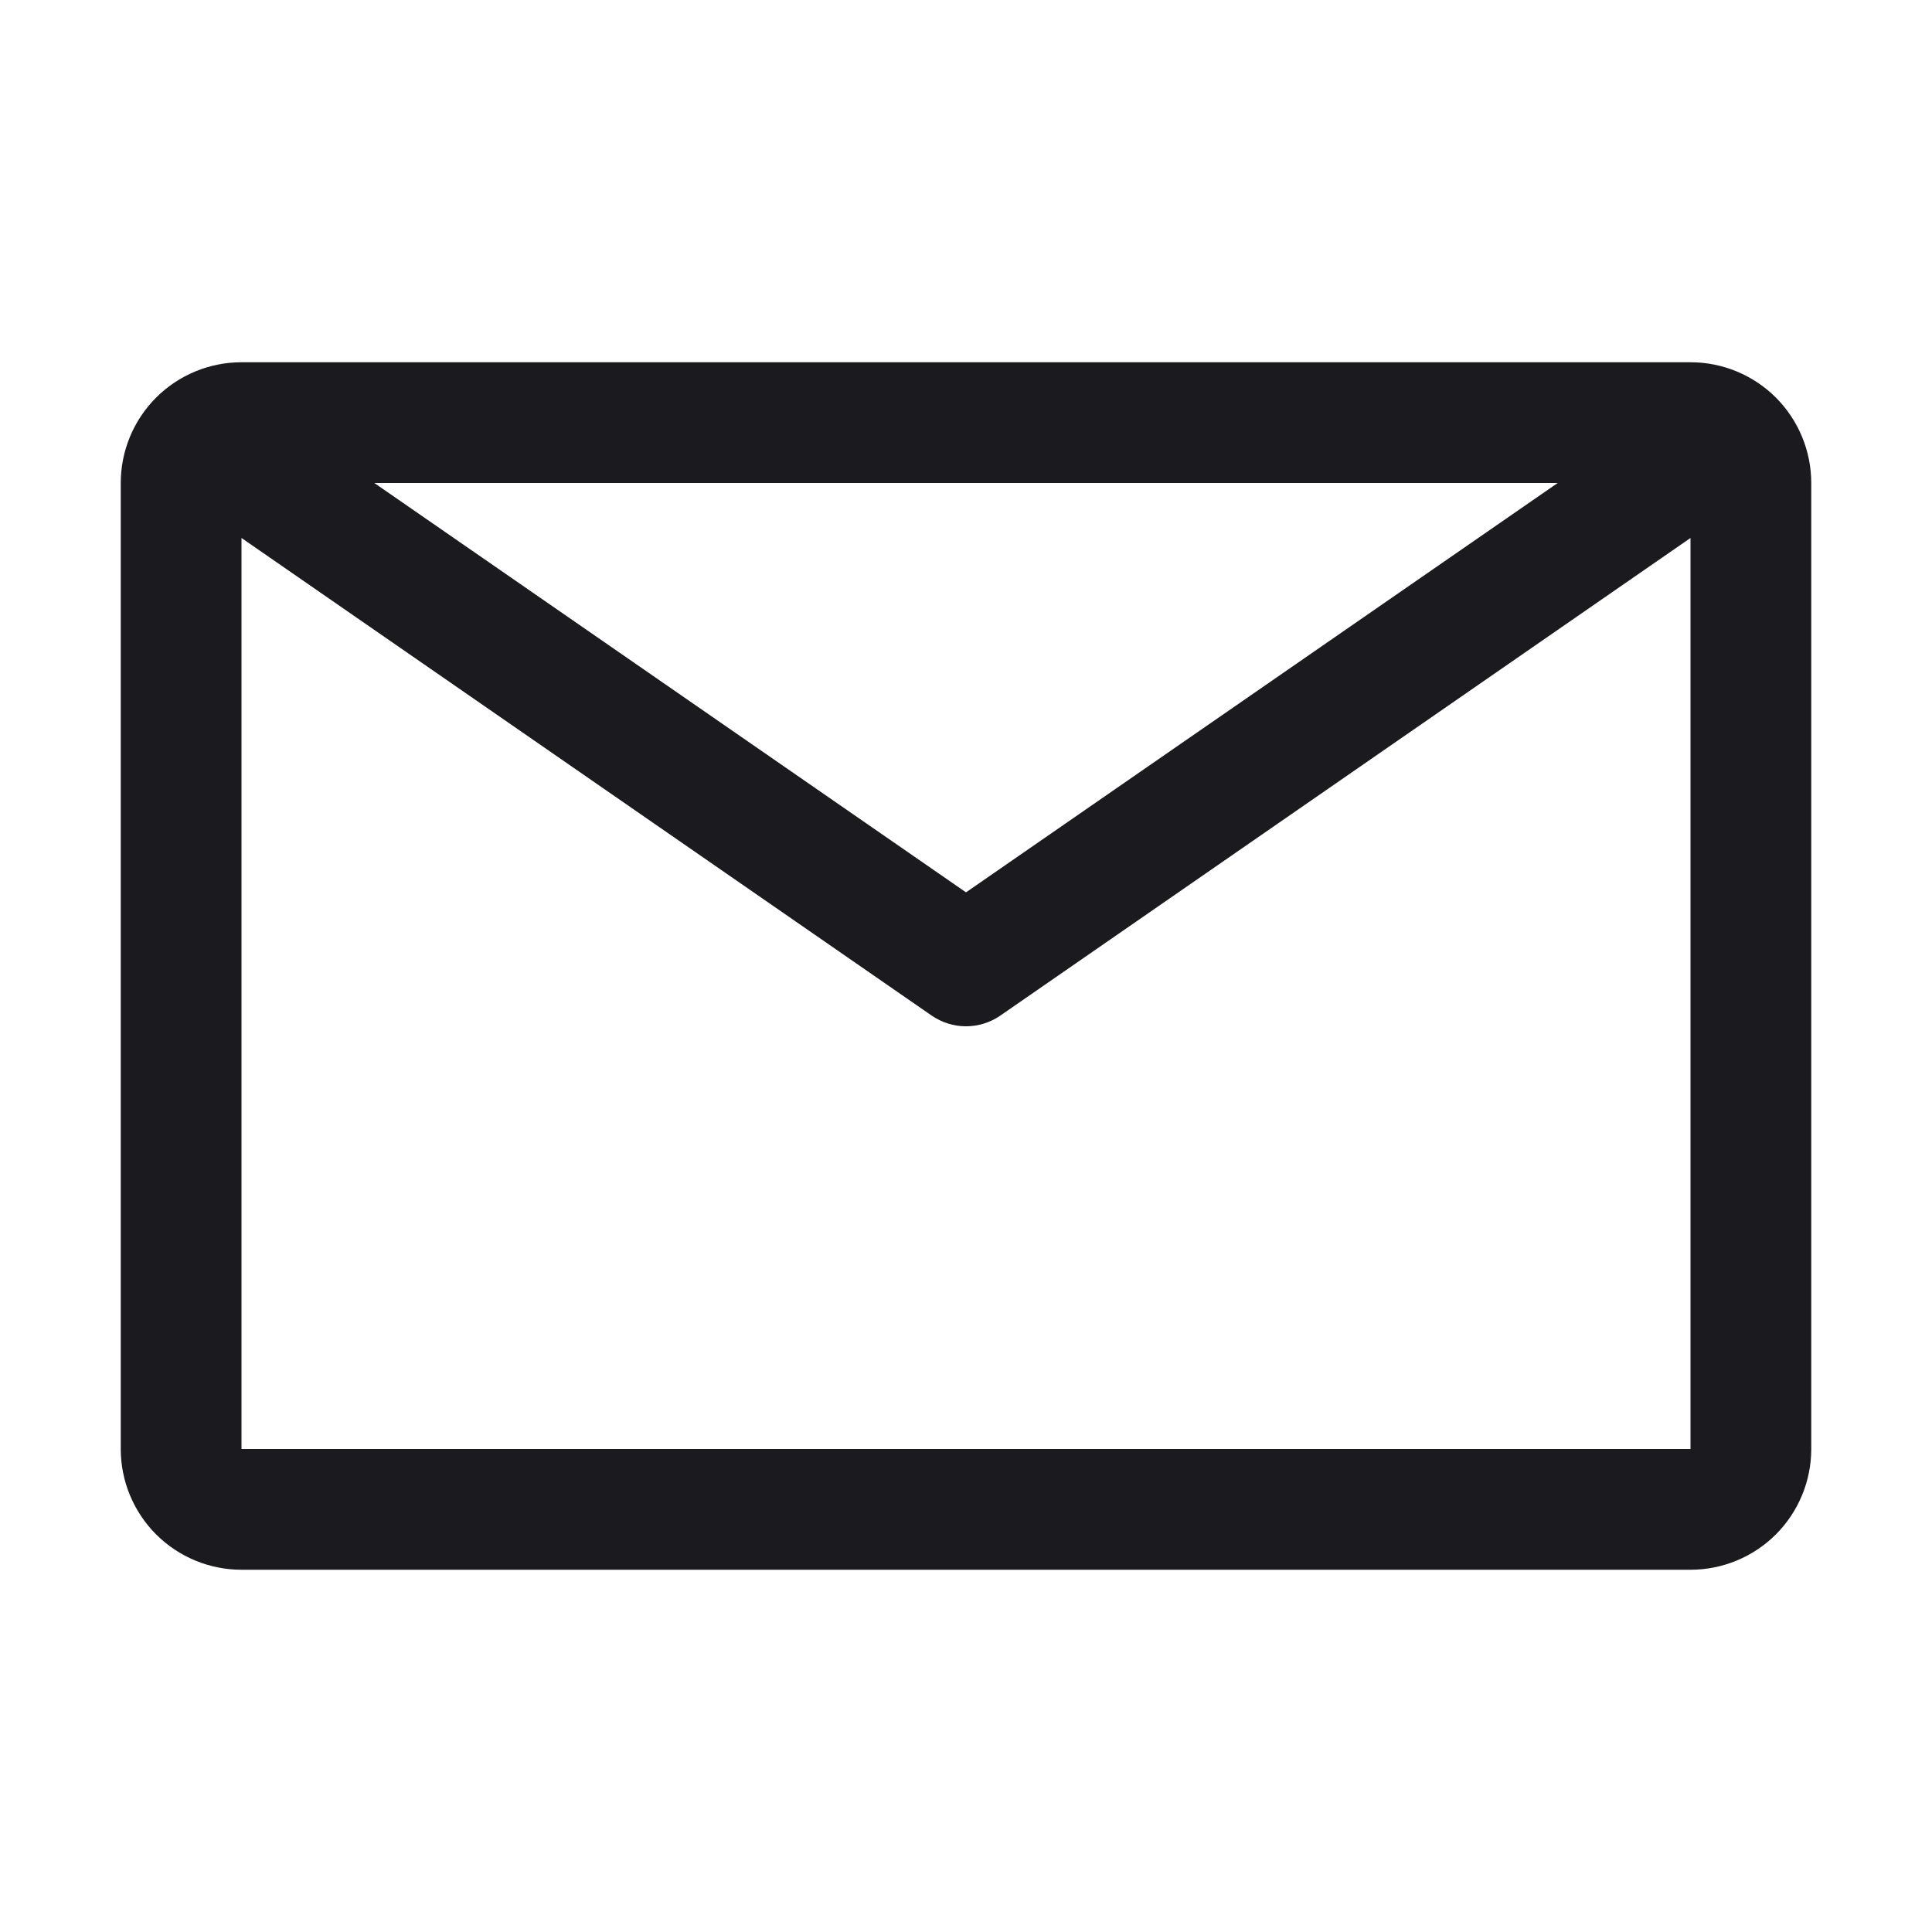
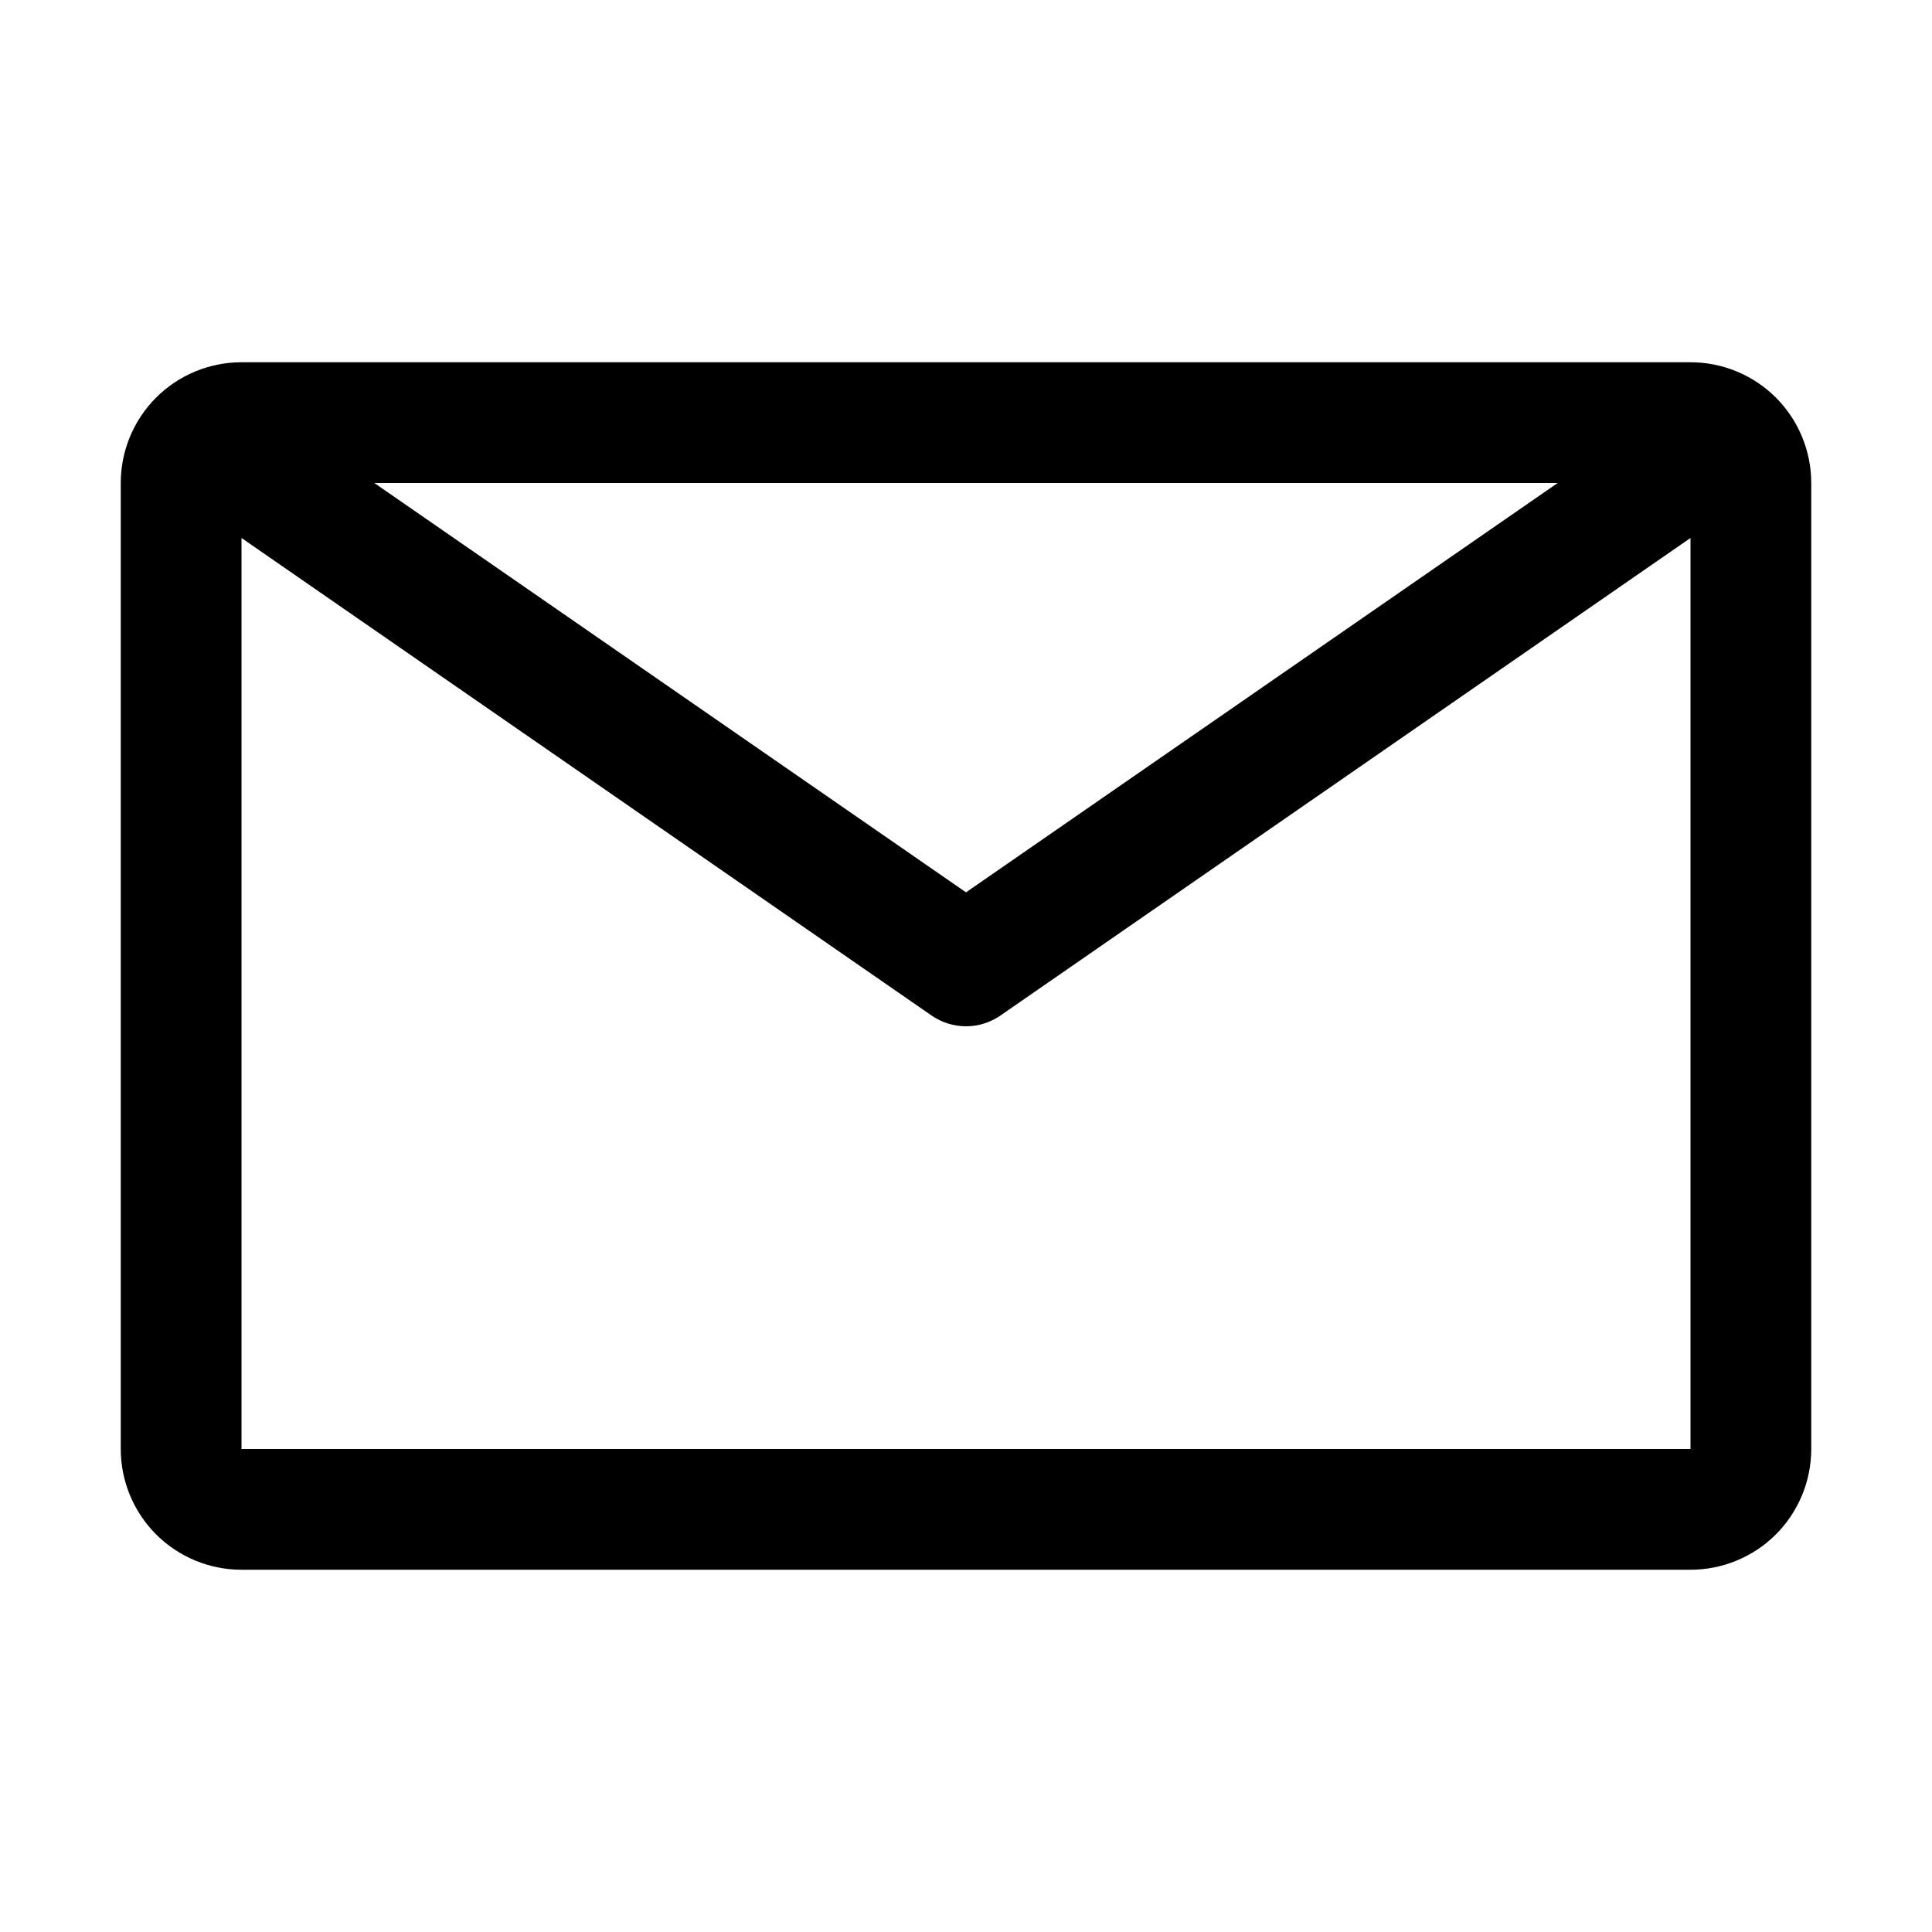
- <svg xmlns="http://www.w3.org/2000/svg" width="24" height="24" viewBox="0 0 24 24" fill="none">
-   <path d="M21 4.5H3C2.602 4.5 2.221 4.658 1.939 4.939C1.658 5.221 1.5 5.602 1.5 6V18C1.5 18.398 1.658 18.779 1.939 19.061C2.221 19.342 2.602 19.5 3 19.5H21C21.398 19.5 21.779 19.342 22.061 19.061C22.342 18.779 22.5 18.398 22.5 18V6C22.5 5.602 22.342 5.221 22.061 4.939C21.779 4.658 21.398 4.5 21 4.5ZM19.35 6L12 11.085L4.65 6H19.35ZM3 18V6.683L11.572 12.615C11.698 12.702 11.847 12.749 12 12.749C12.153 12.749 12.302 12.702 12.428 12.615L21 6.683V18H3Z" fill="#1B1B1F" />
+ <svg xmlns="http://www.w3.org/2000/svg" width="24" height="24" viewBox="0 0 24 24" fill="currentColor">
+   <path d="M21 4.5H3C2.602 4.5 2.221 4.658 1.939 4.939C1.658 5.221 1.5 5.602 1.5 6V18C1.5 18.398 1.658 18.779 1.939 19.061C2.221 19.342 2.602 19.5 3 19.5H21C21.398 19.5 21.779 19.342 22.061 19.061C22.342 18.779 22.5 18.398 22.5 18V6C22.5 5.602 22.342 5.221 22.061 4.939C21.779 4.658 21.398 4.5 21 4.5ZM19.35 6L12 11.085L4.65 6H19.35ZM3 18V6.683L11.572 12.615C11.698 12.702 11.847 12.749 12 12.749C12.153 12.749 12.302 12.702 12.428 12.615L21 6.683V18H3Z" fill="currentColor" />
</svg>
